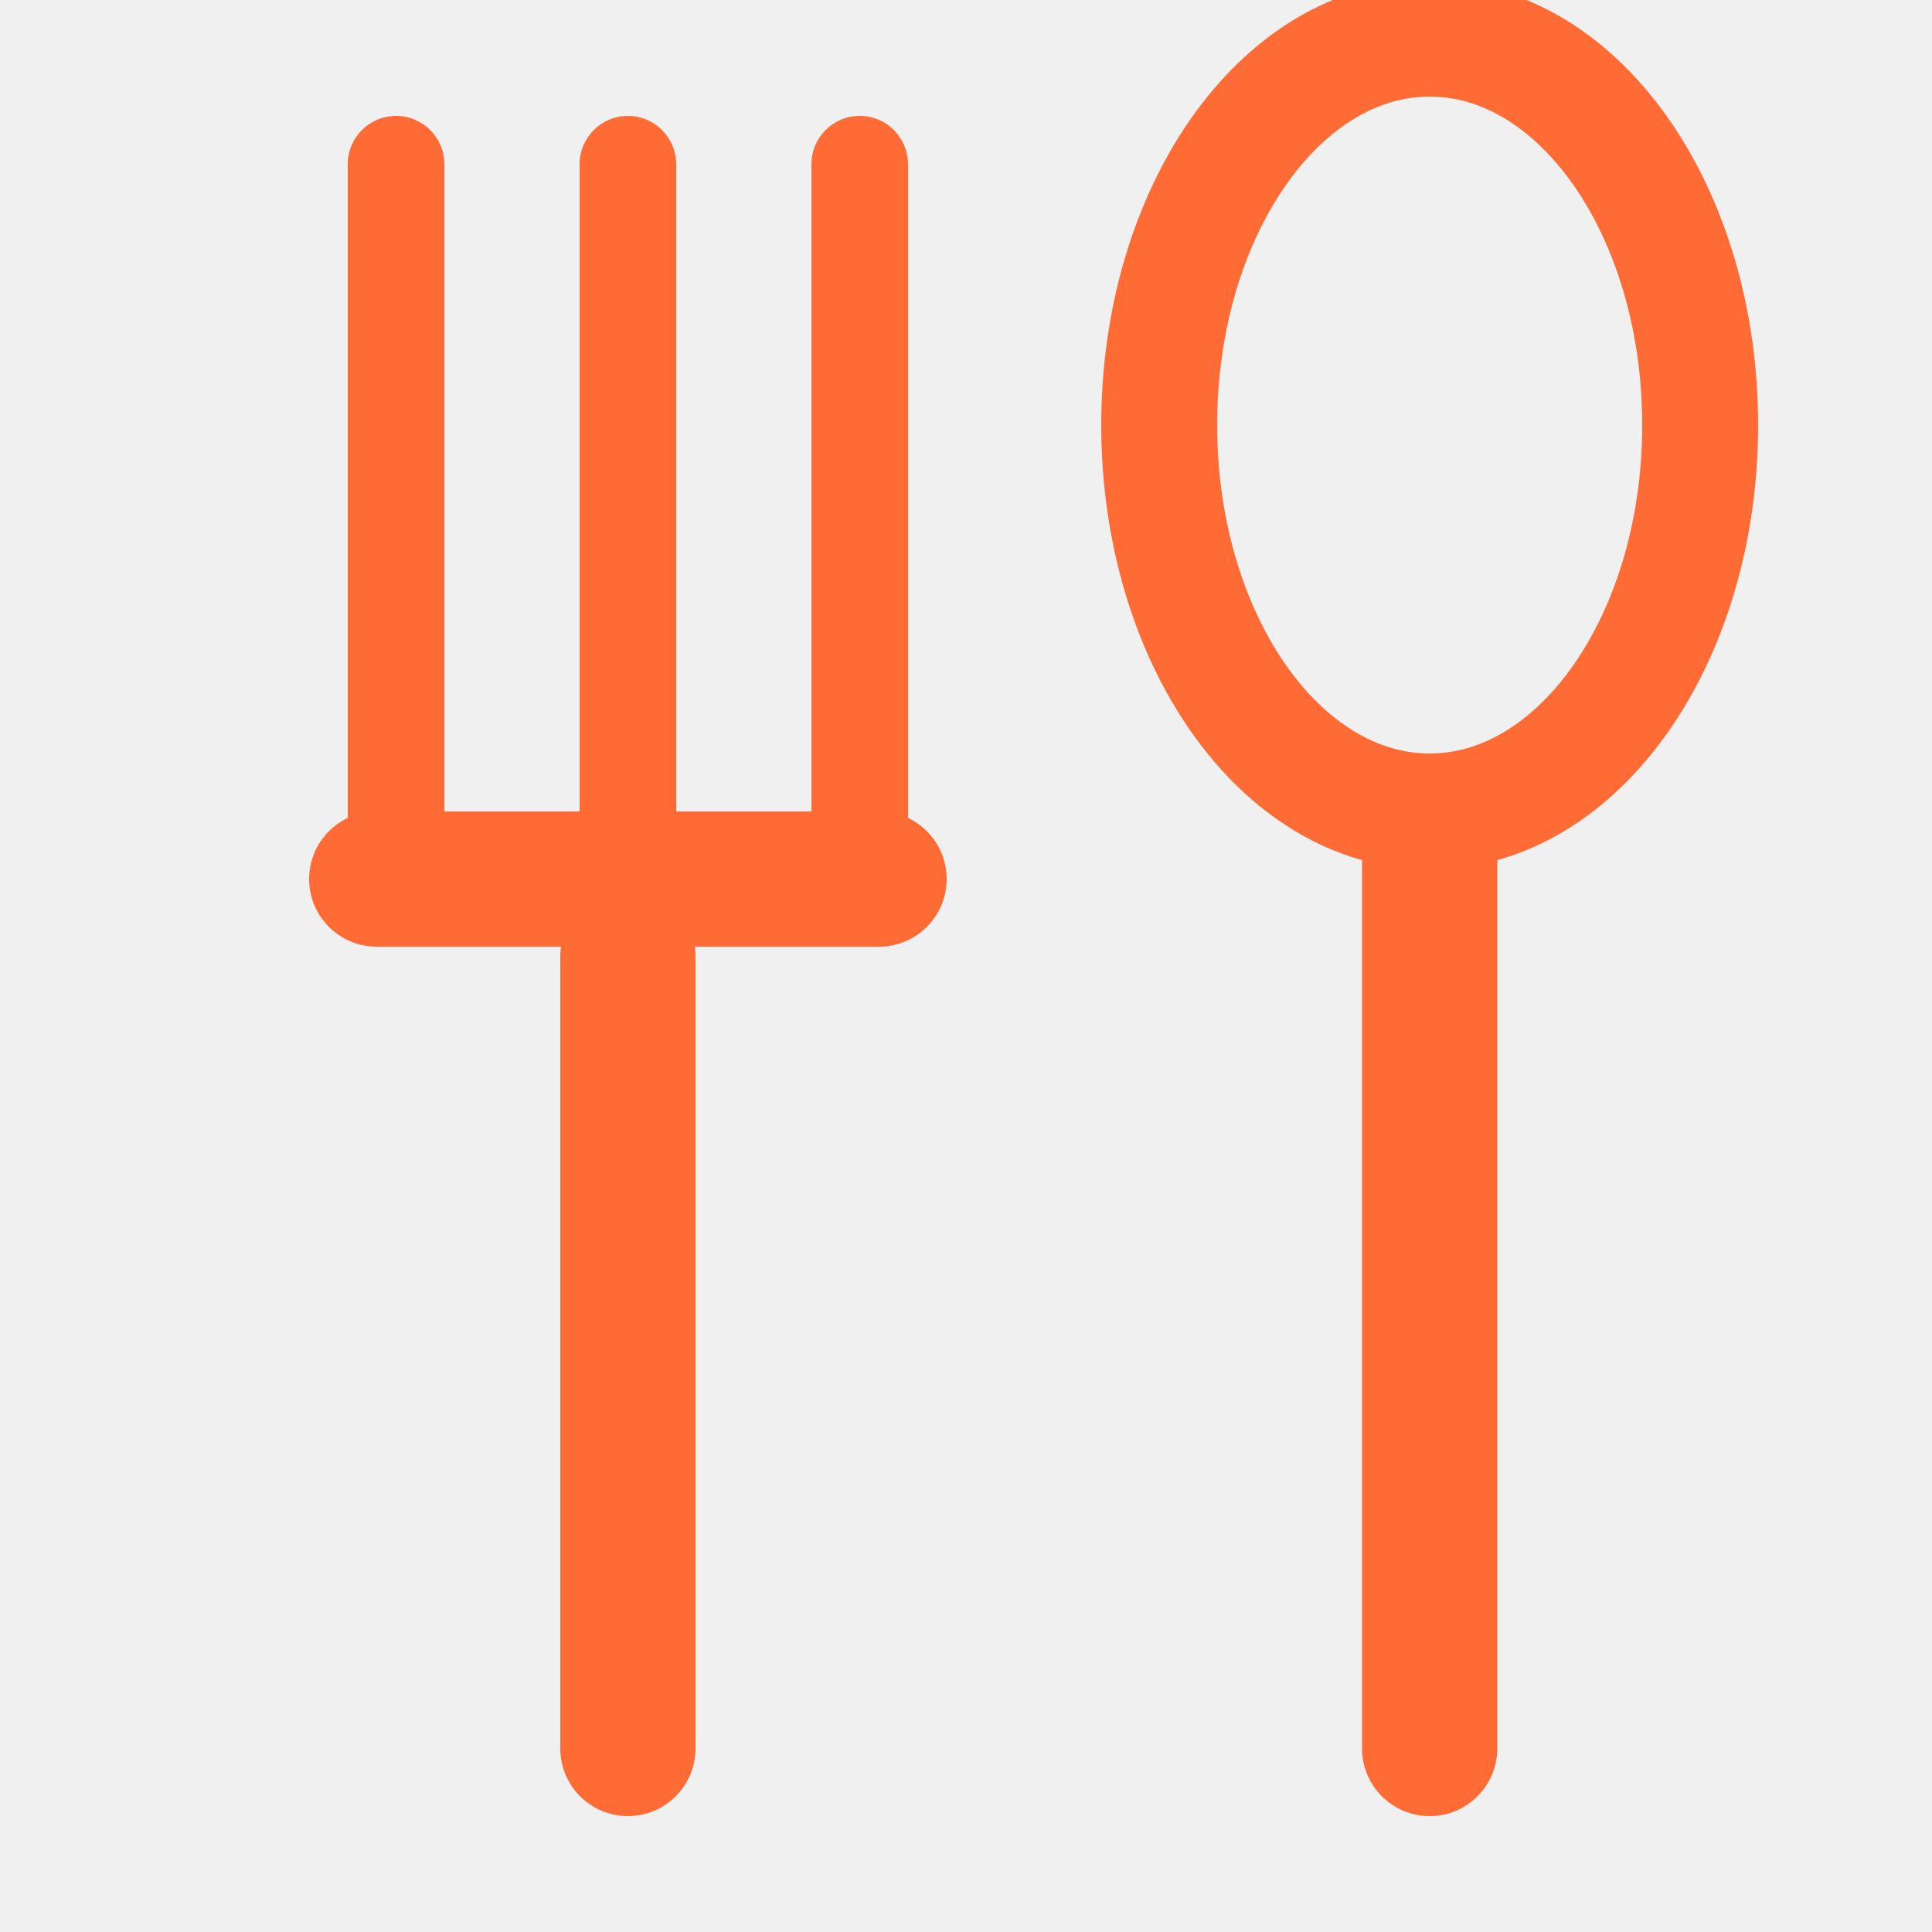
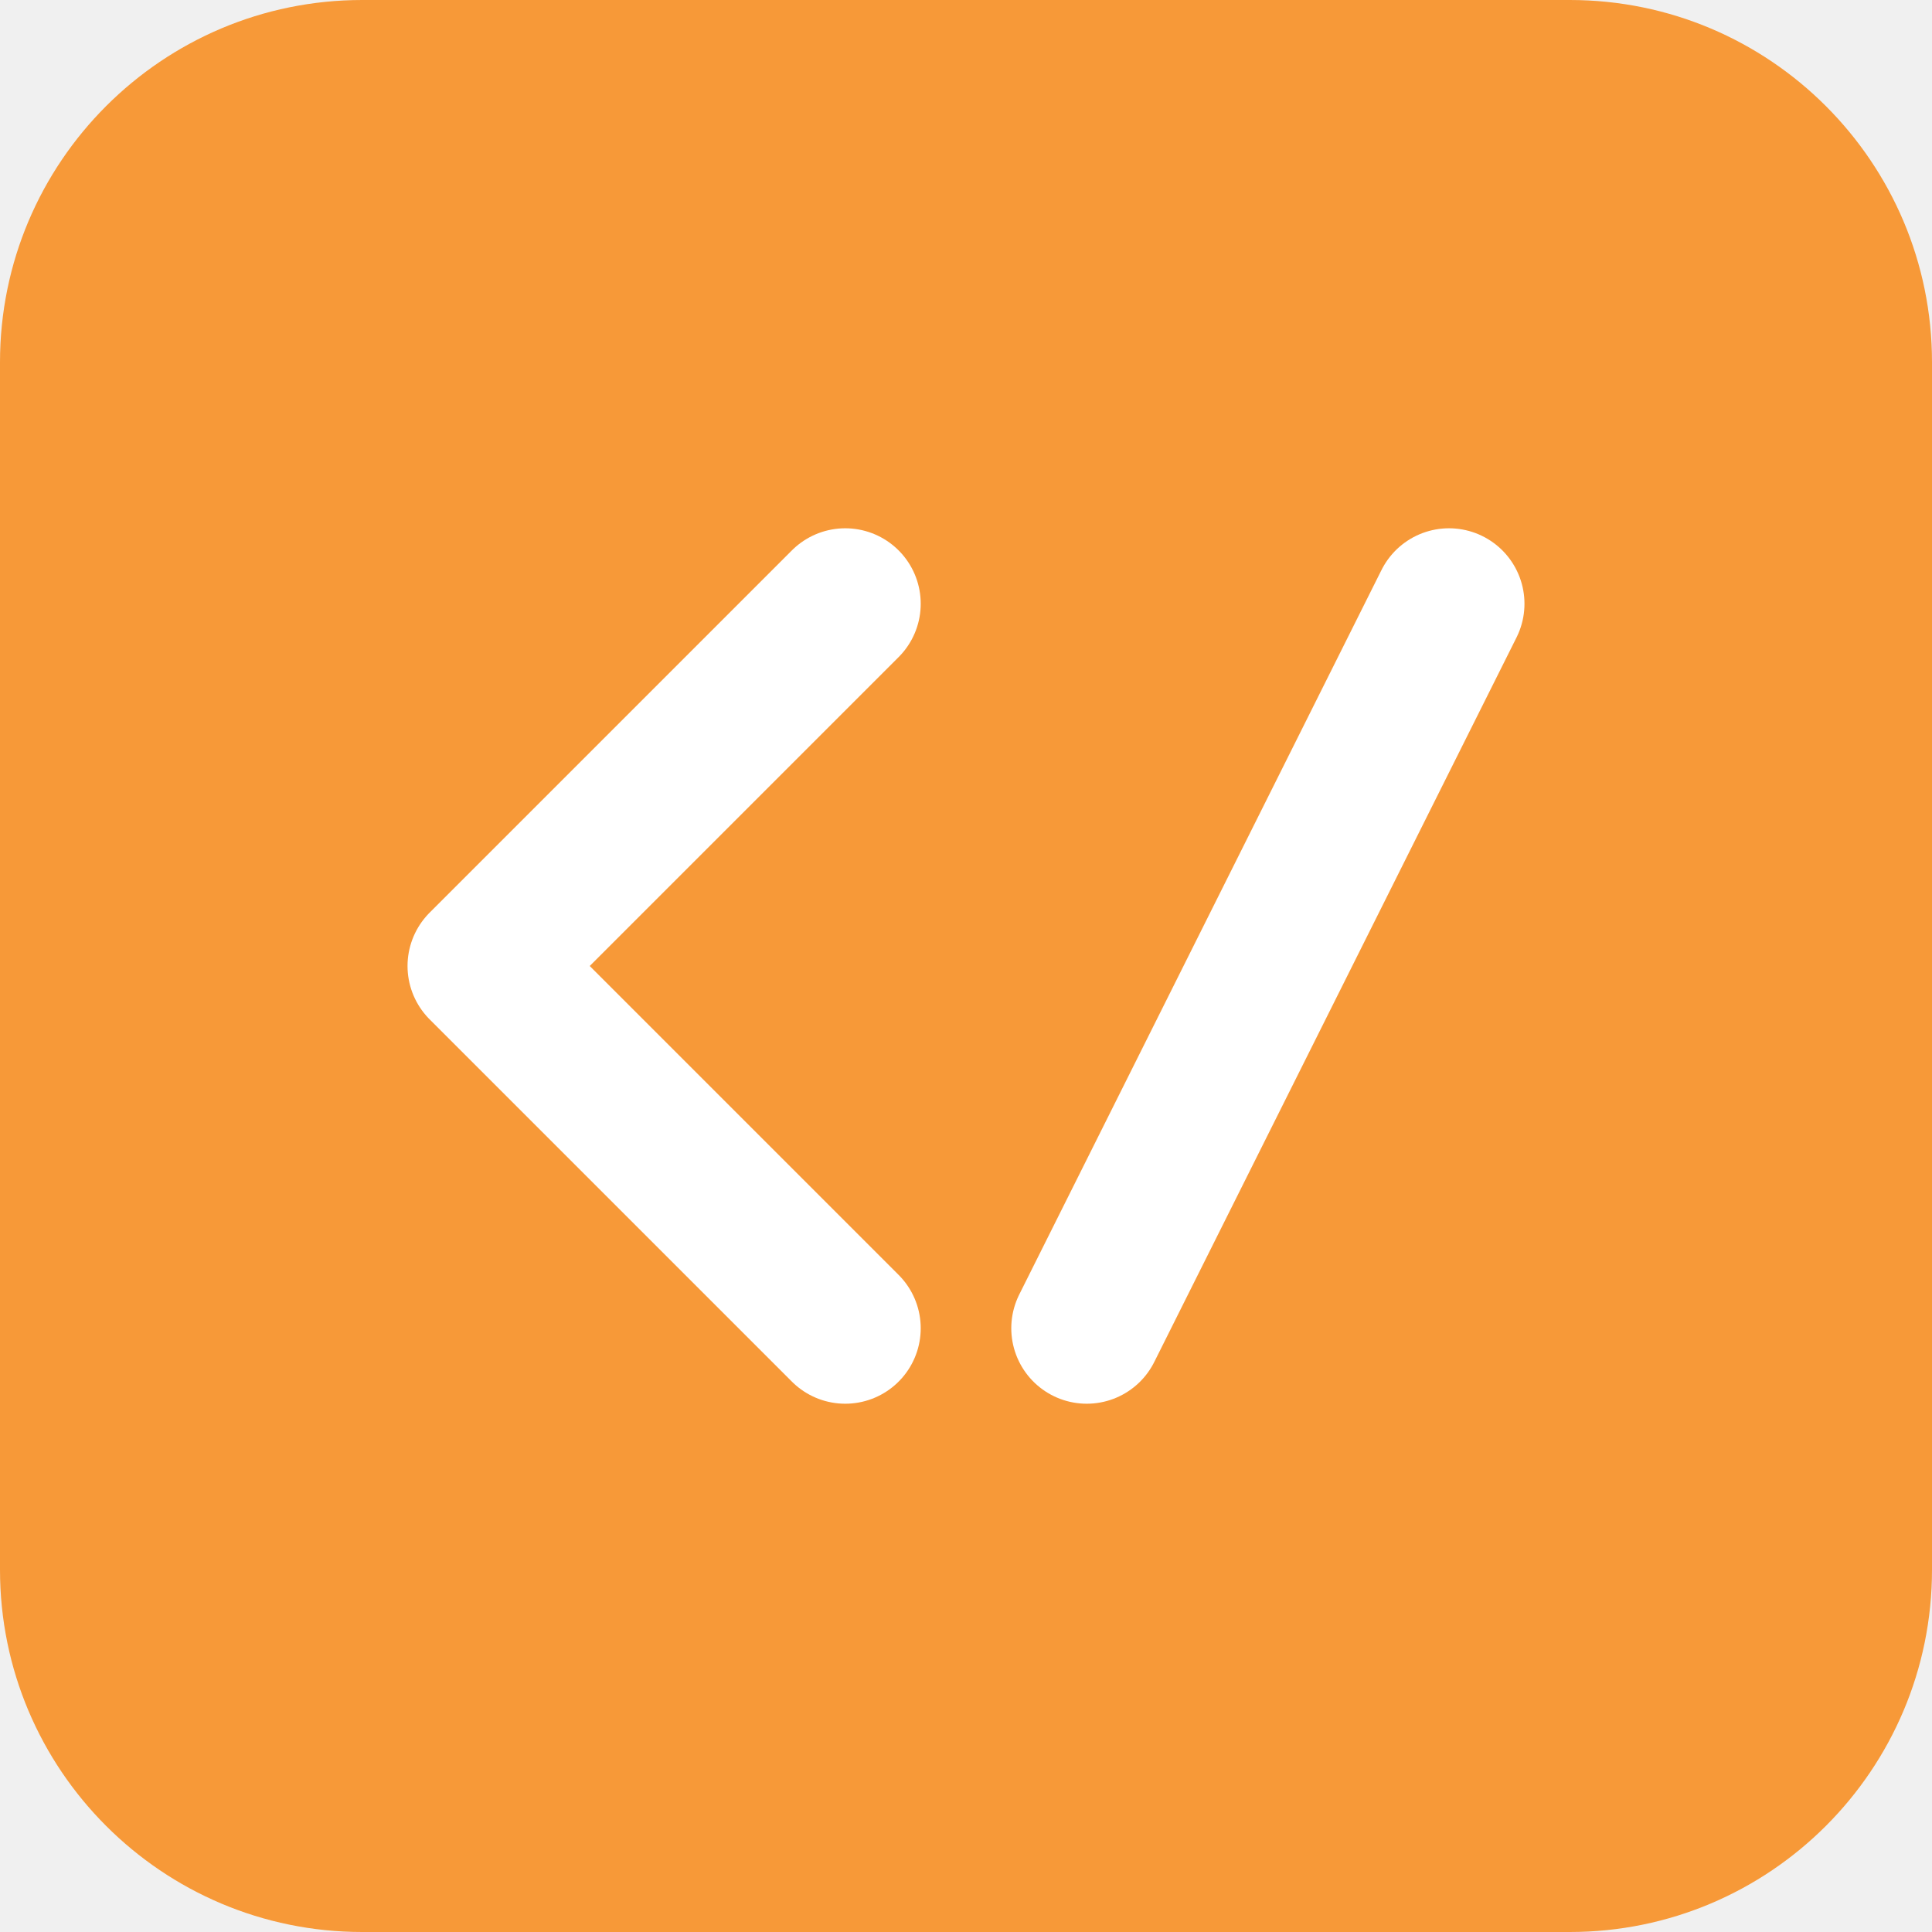
- <svg xmlns="http://www.w3.org/2000/svg" viewBox="0 0 50 50" width="50" height="50">
-   <g transform="translate(5, 3)" fill="#FF6B35">
-     <rect x="4" y="0" width="2.5" height="20" rx="1.25" />
-     <rect x="10" y="0" width="2.5" height="20" rx="1.25" />
-     <rect x="16" y="0" width="2.5" height="20" rx="1.25" />
-     <rect x="3" y="18" width="16.5" height="3.5" rx="1.75" />
-     <rect x="9.5" y="20" width="3.5" height="24" rx="1.75" />
-     <ellipse cx="32" cy="8" rx="7" ry="10" fill="none" stroke="#FF6B35" stroke-width="3" />
-     <rect x="30.25" y="17" width="3.5" height="27" rx="1.75" />
-   </g>
+ <svg xmlns="http://www.w3.org/2000/svg" viewBox="0 0 32 32">
+   <rect width="32" height="32" rx="6" fill="#f79938" />
+   <path d="M14 10 L8 16 L14 22" stroke="#fff" stroke-width="2.5" stroke-linecap="round" stroke-linejoin="round" fill="none" />
+   <path d="M24 10 L18 22" stroke="#fff" stroke-width="2.5" stroke-linecap="round" fill="none" />
</svg>
